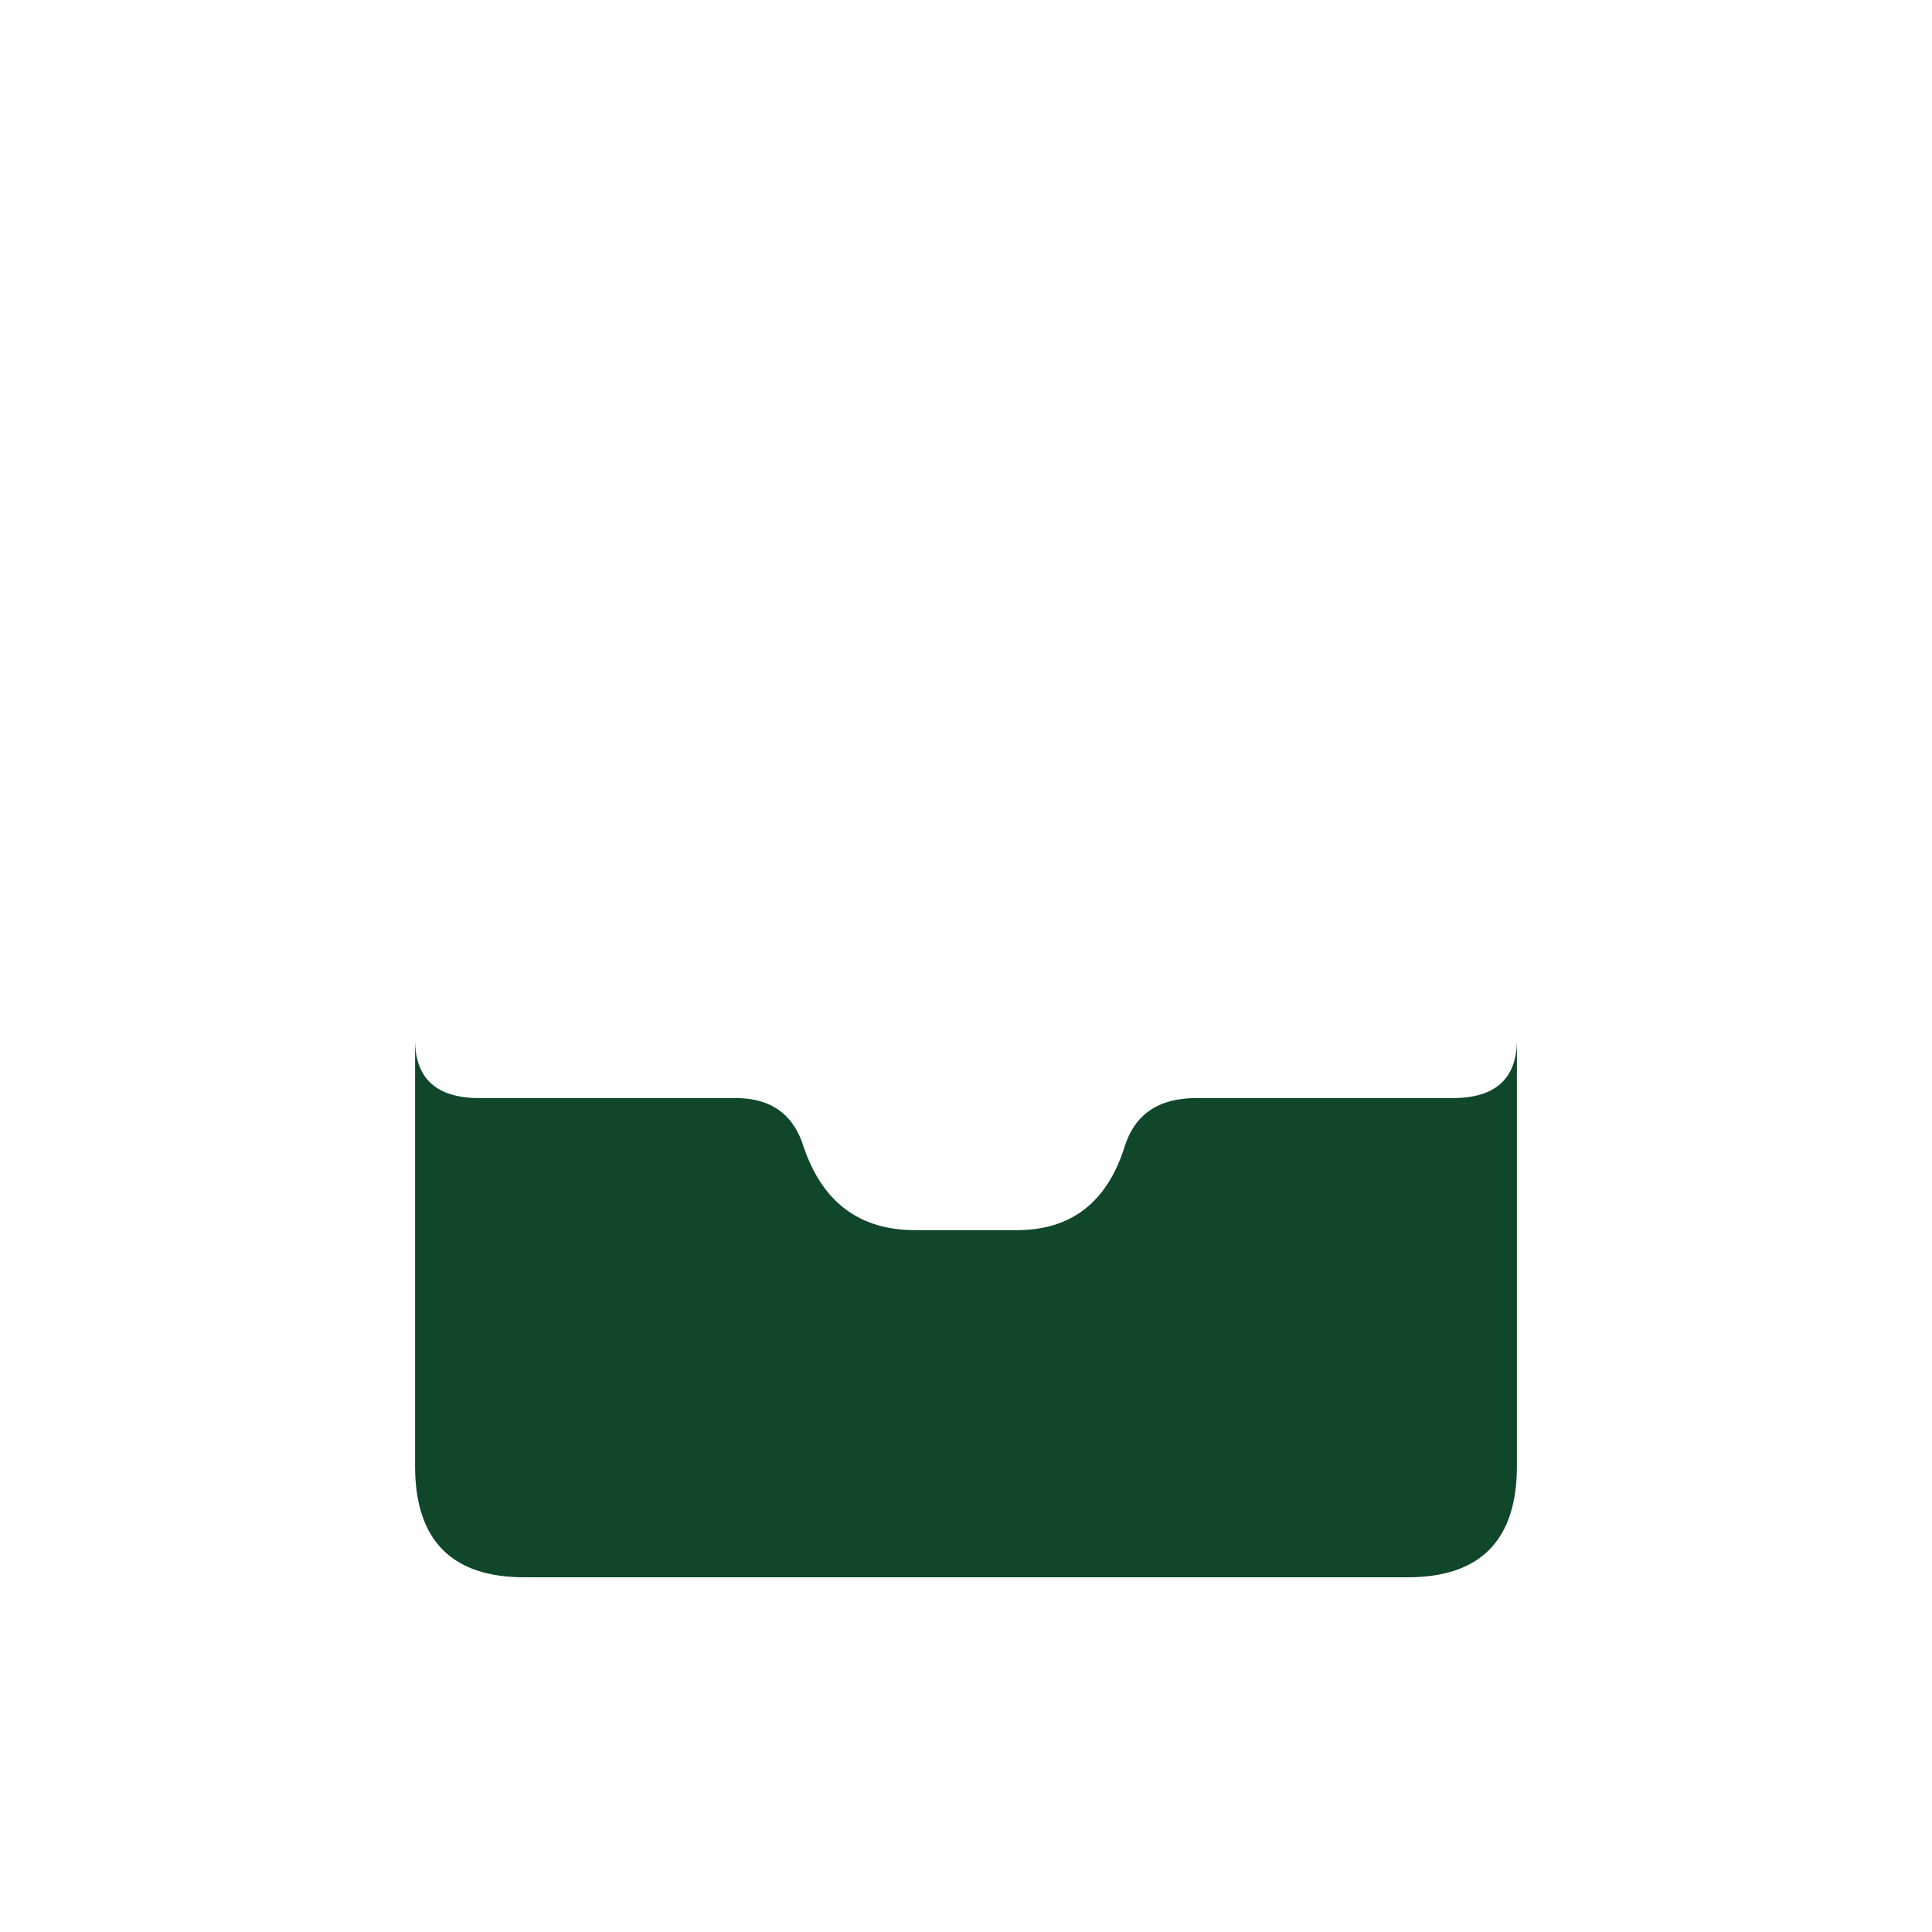
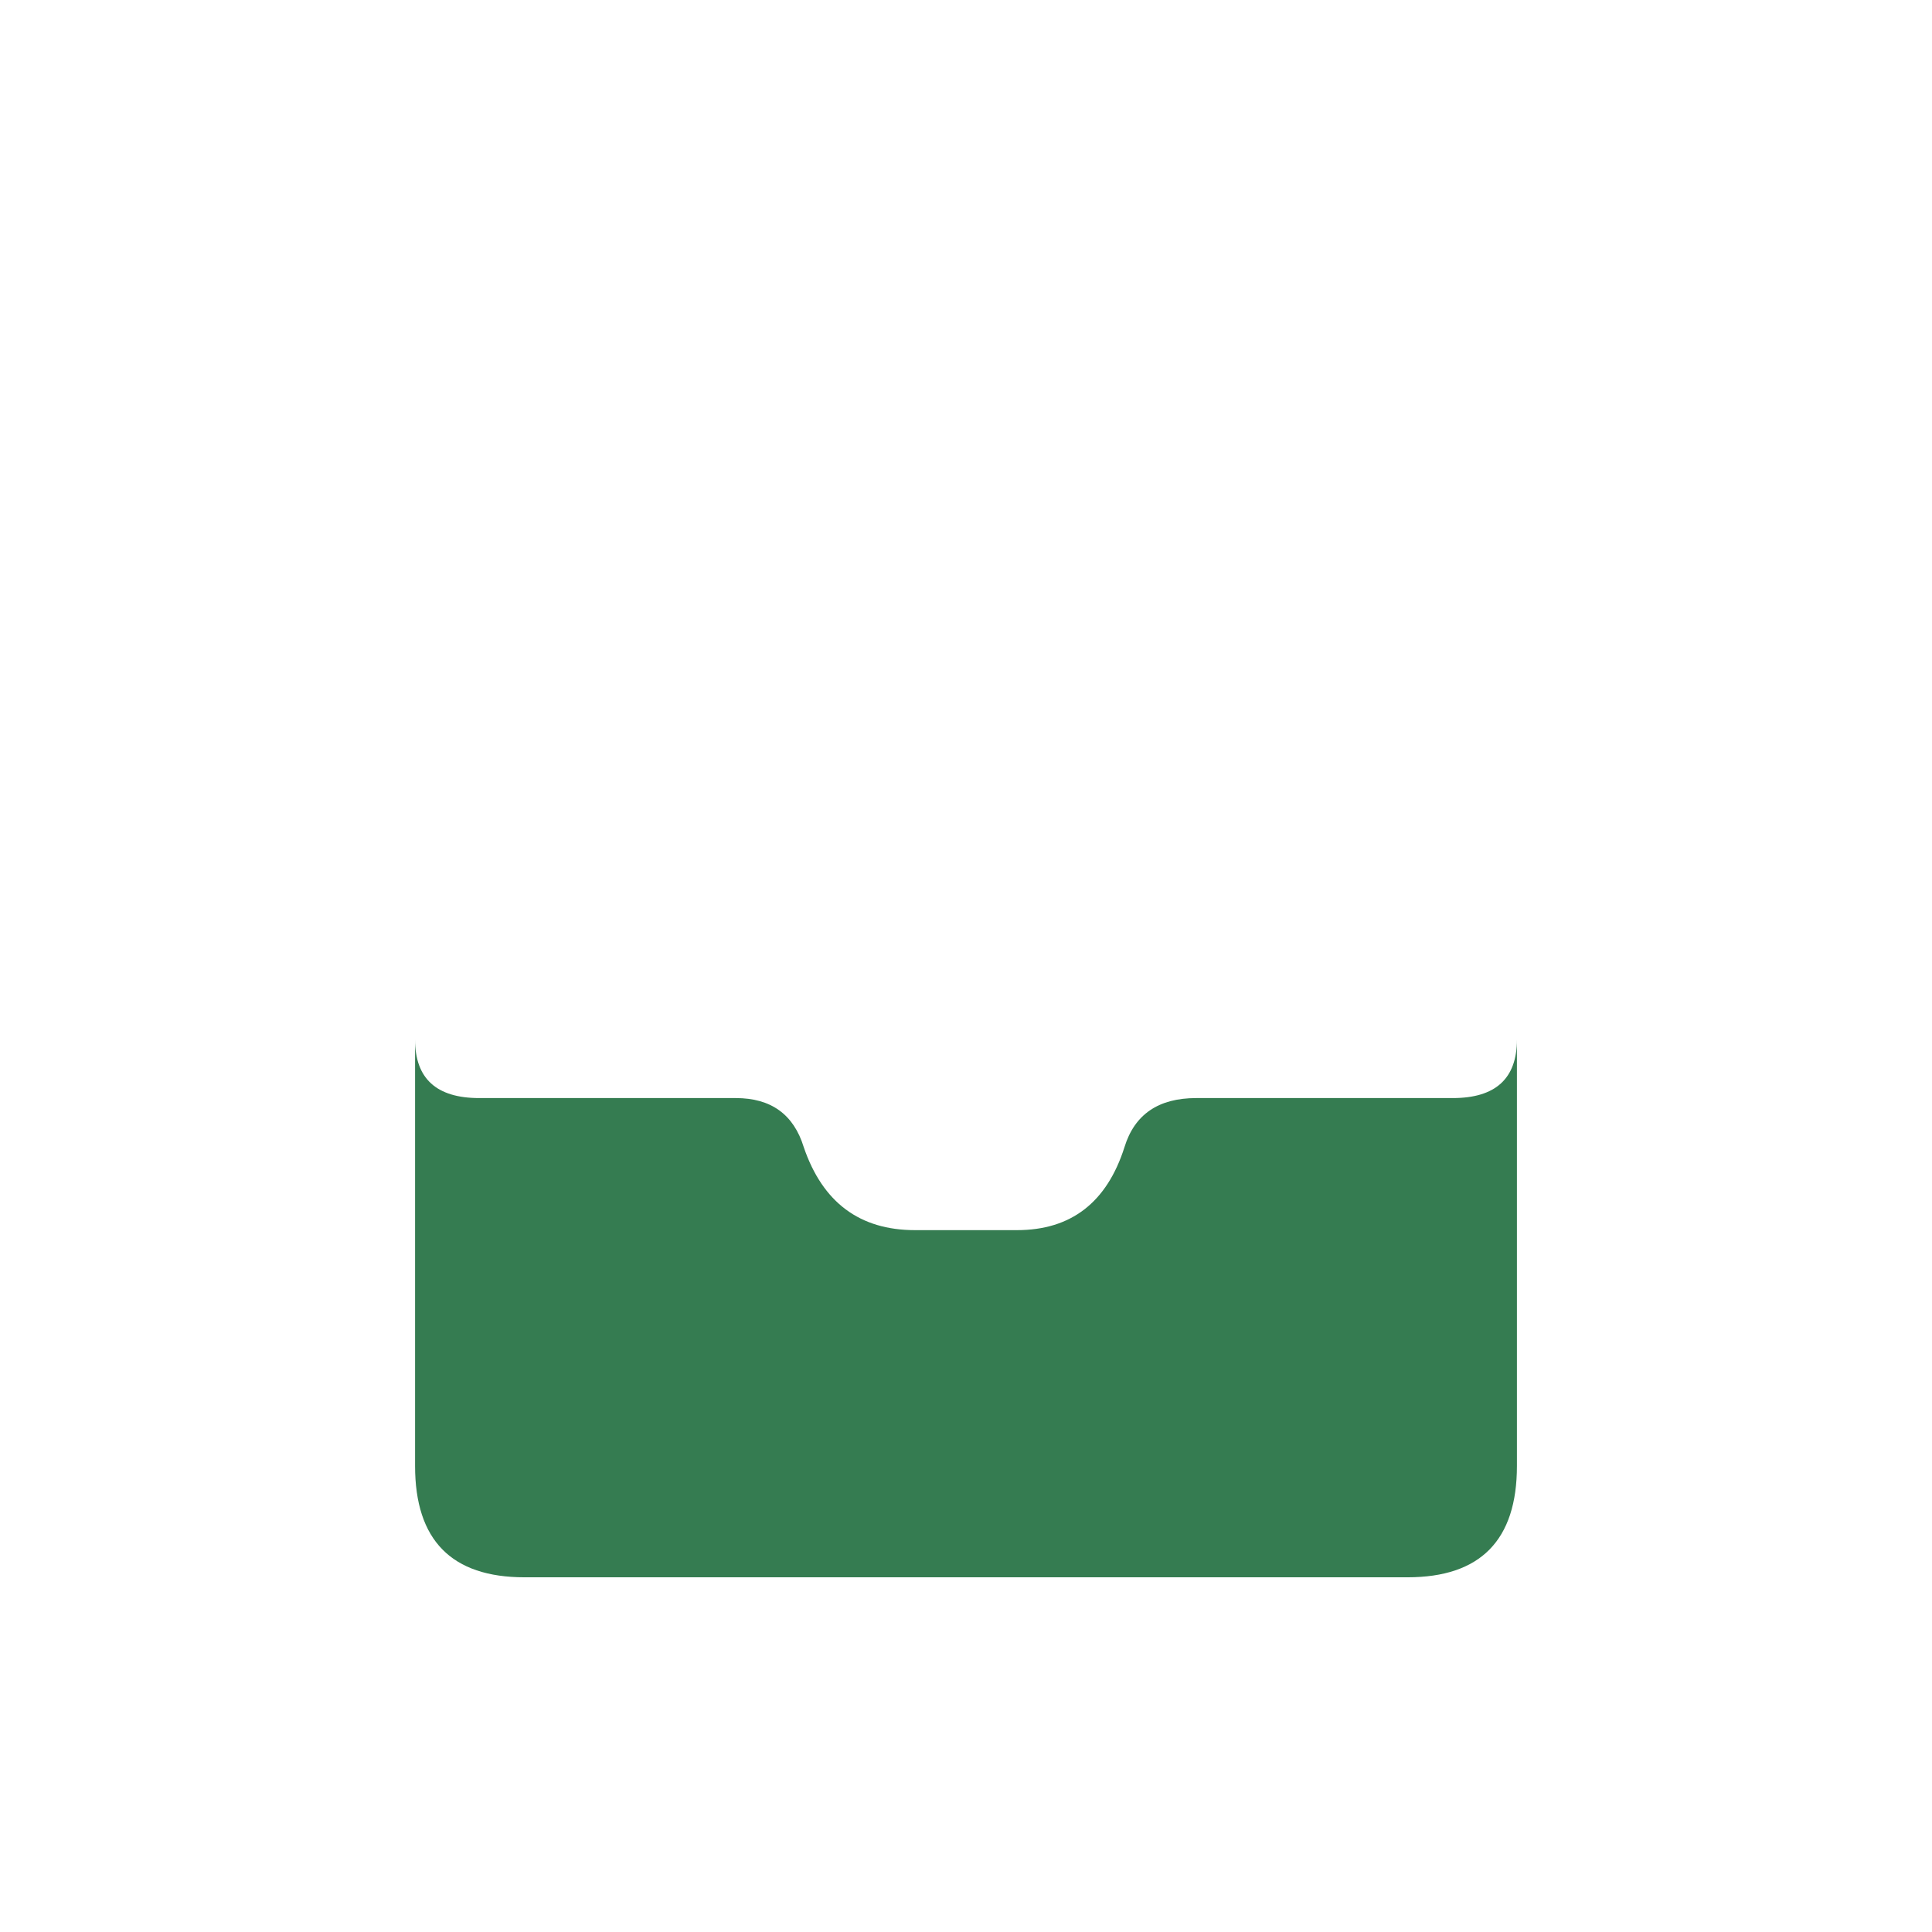
<svg xmlns="http://www.w3.org/2000/svg" width="1024" height="1024" viewBox="0 0 1024 1024">
-   <path fill="#10462A" d="M220 551Q220 582 254 582H390Q418 582 426 608Q441 652 485 652H539Q582 652 596 608Q604 582 634 582H770Q804 582 804 551V777Q804 836 746 836H278Q220 836 220 777Z" />
+   <path fill="#357C51" d="M220 551Q220 582 254 582H390Q418 582 426 608Q441 652 485 652H539Q582 652 596 608Q604 582 634 582H770Q804 582 804 551V777Q804 836 746 836H278Q220 836 220 777Z" />
</svg>
